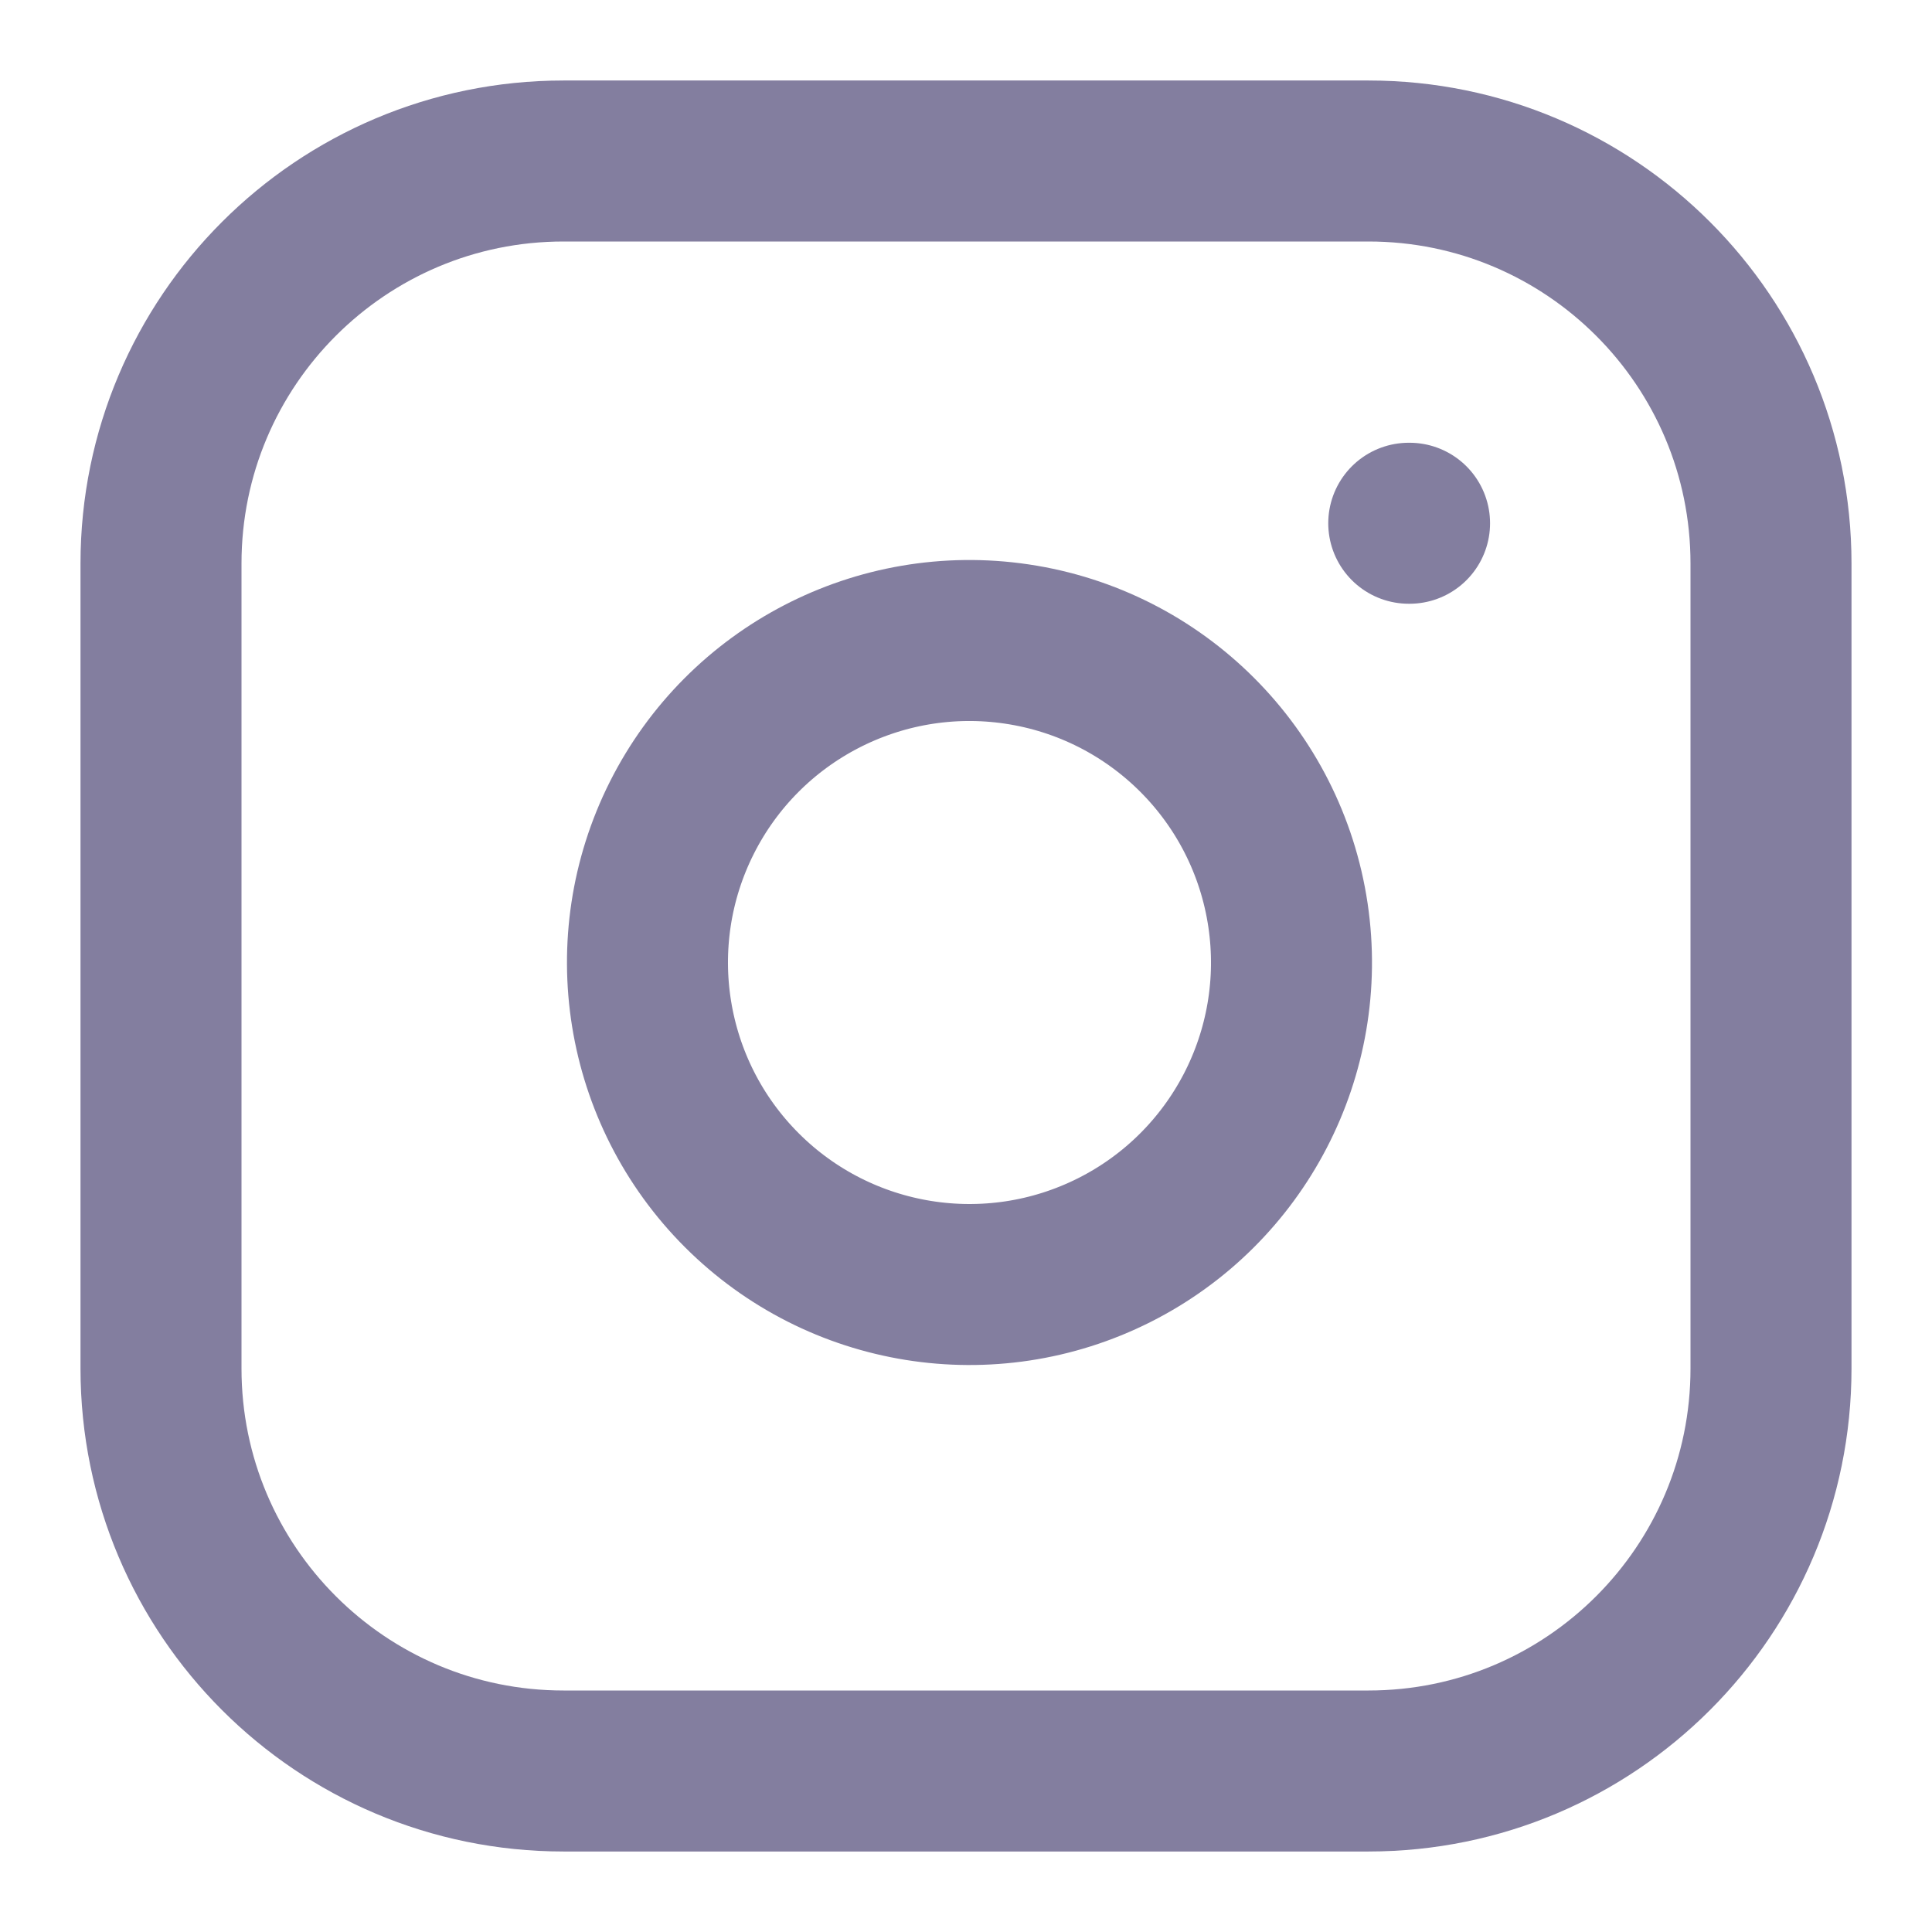
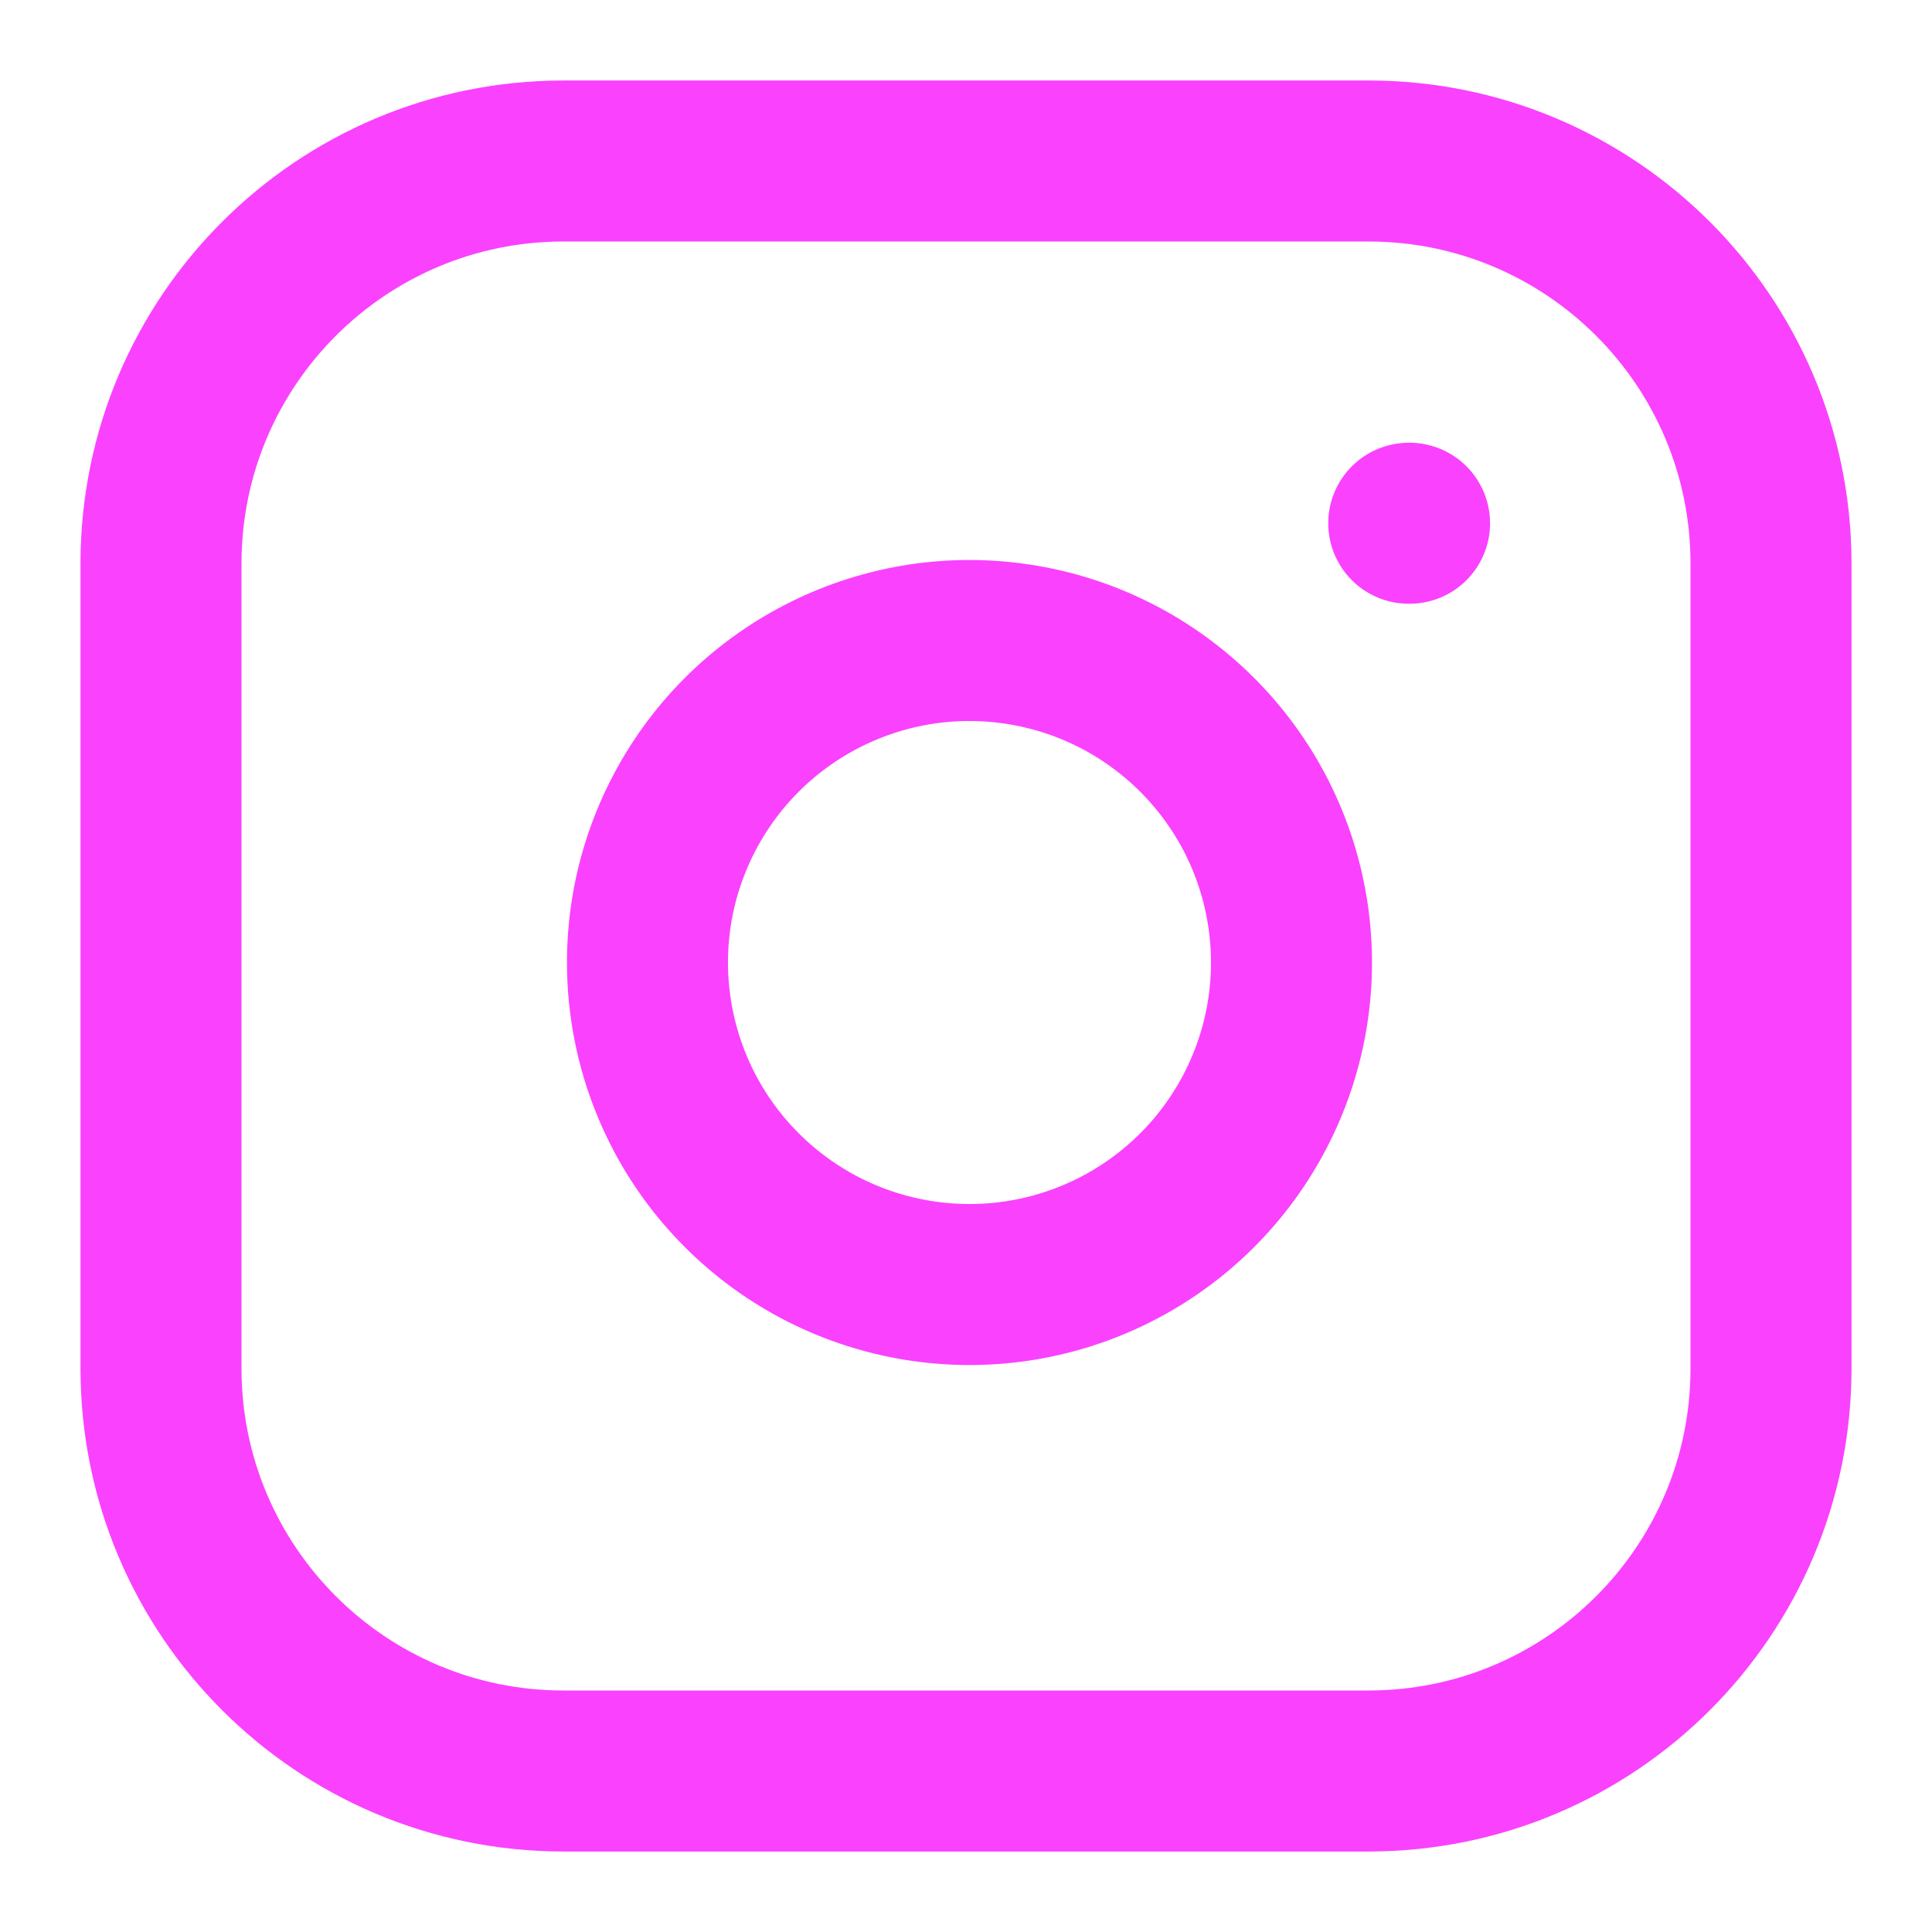
- <svg xmlns="http://www.w3.org/2000/svg" width="24" height="24" viewBox="0 0 24 24" fill="none" stroke="#837E9F" stroke-width="2" stroke-linecap="round" stroke-linejoin="round" class="feather feather-instagram">
+ <svg xmlns="http://www.w3.org/2000/svg" width="24" height="24" viewBox="0 0 24 24" fill="none" stroke="#FA41FE" stroke-width="2" stroke-linecap="round" stroke-linejoin="round" class="feather feather-instagram">
  <rect x="2" y="2" width="20" height="20" rx="5" ry="5" />
  <path d="M16 11.37A4 4 0 1 1 12.63 8 4 4 0 0 1 16 11.37z" />
  <line x1="17.5" y1="6.5" x2="17.51" y2="6.5" />
</svg>
